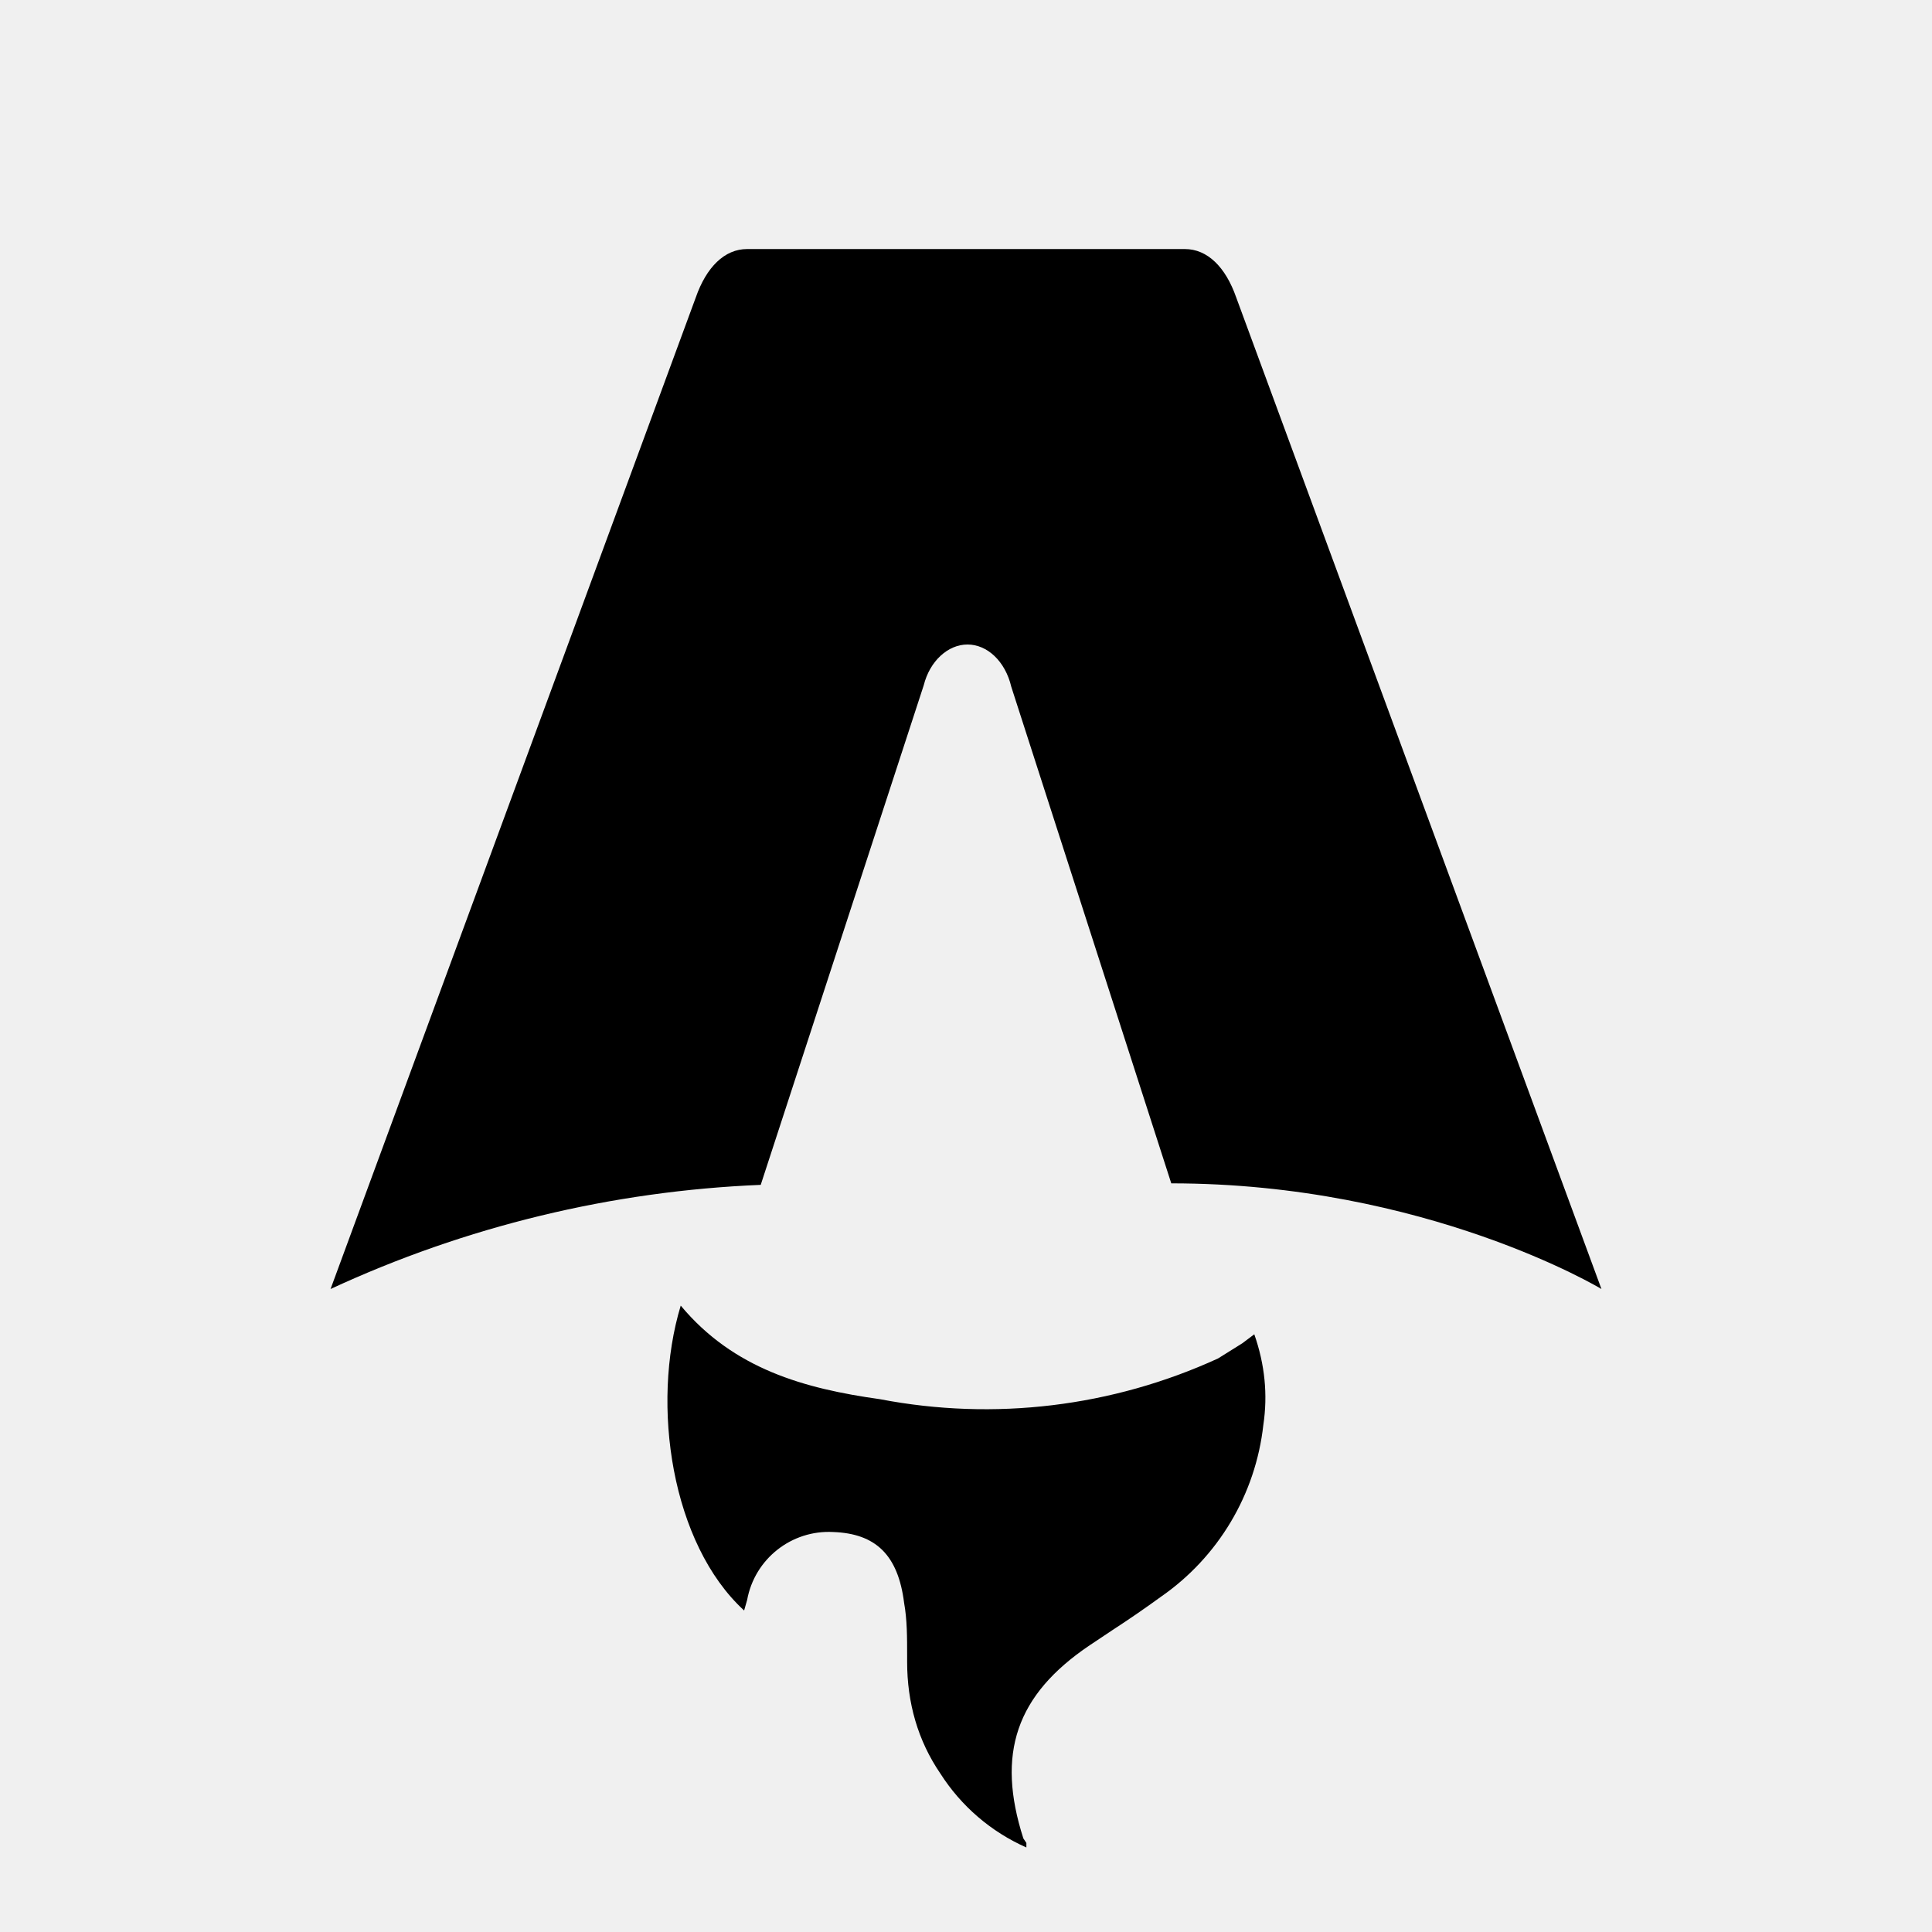
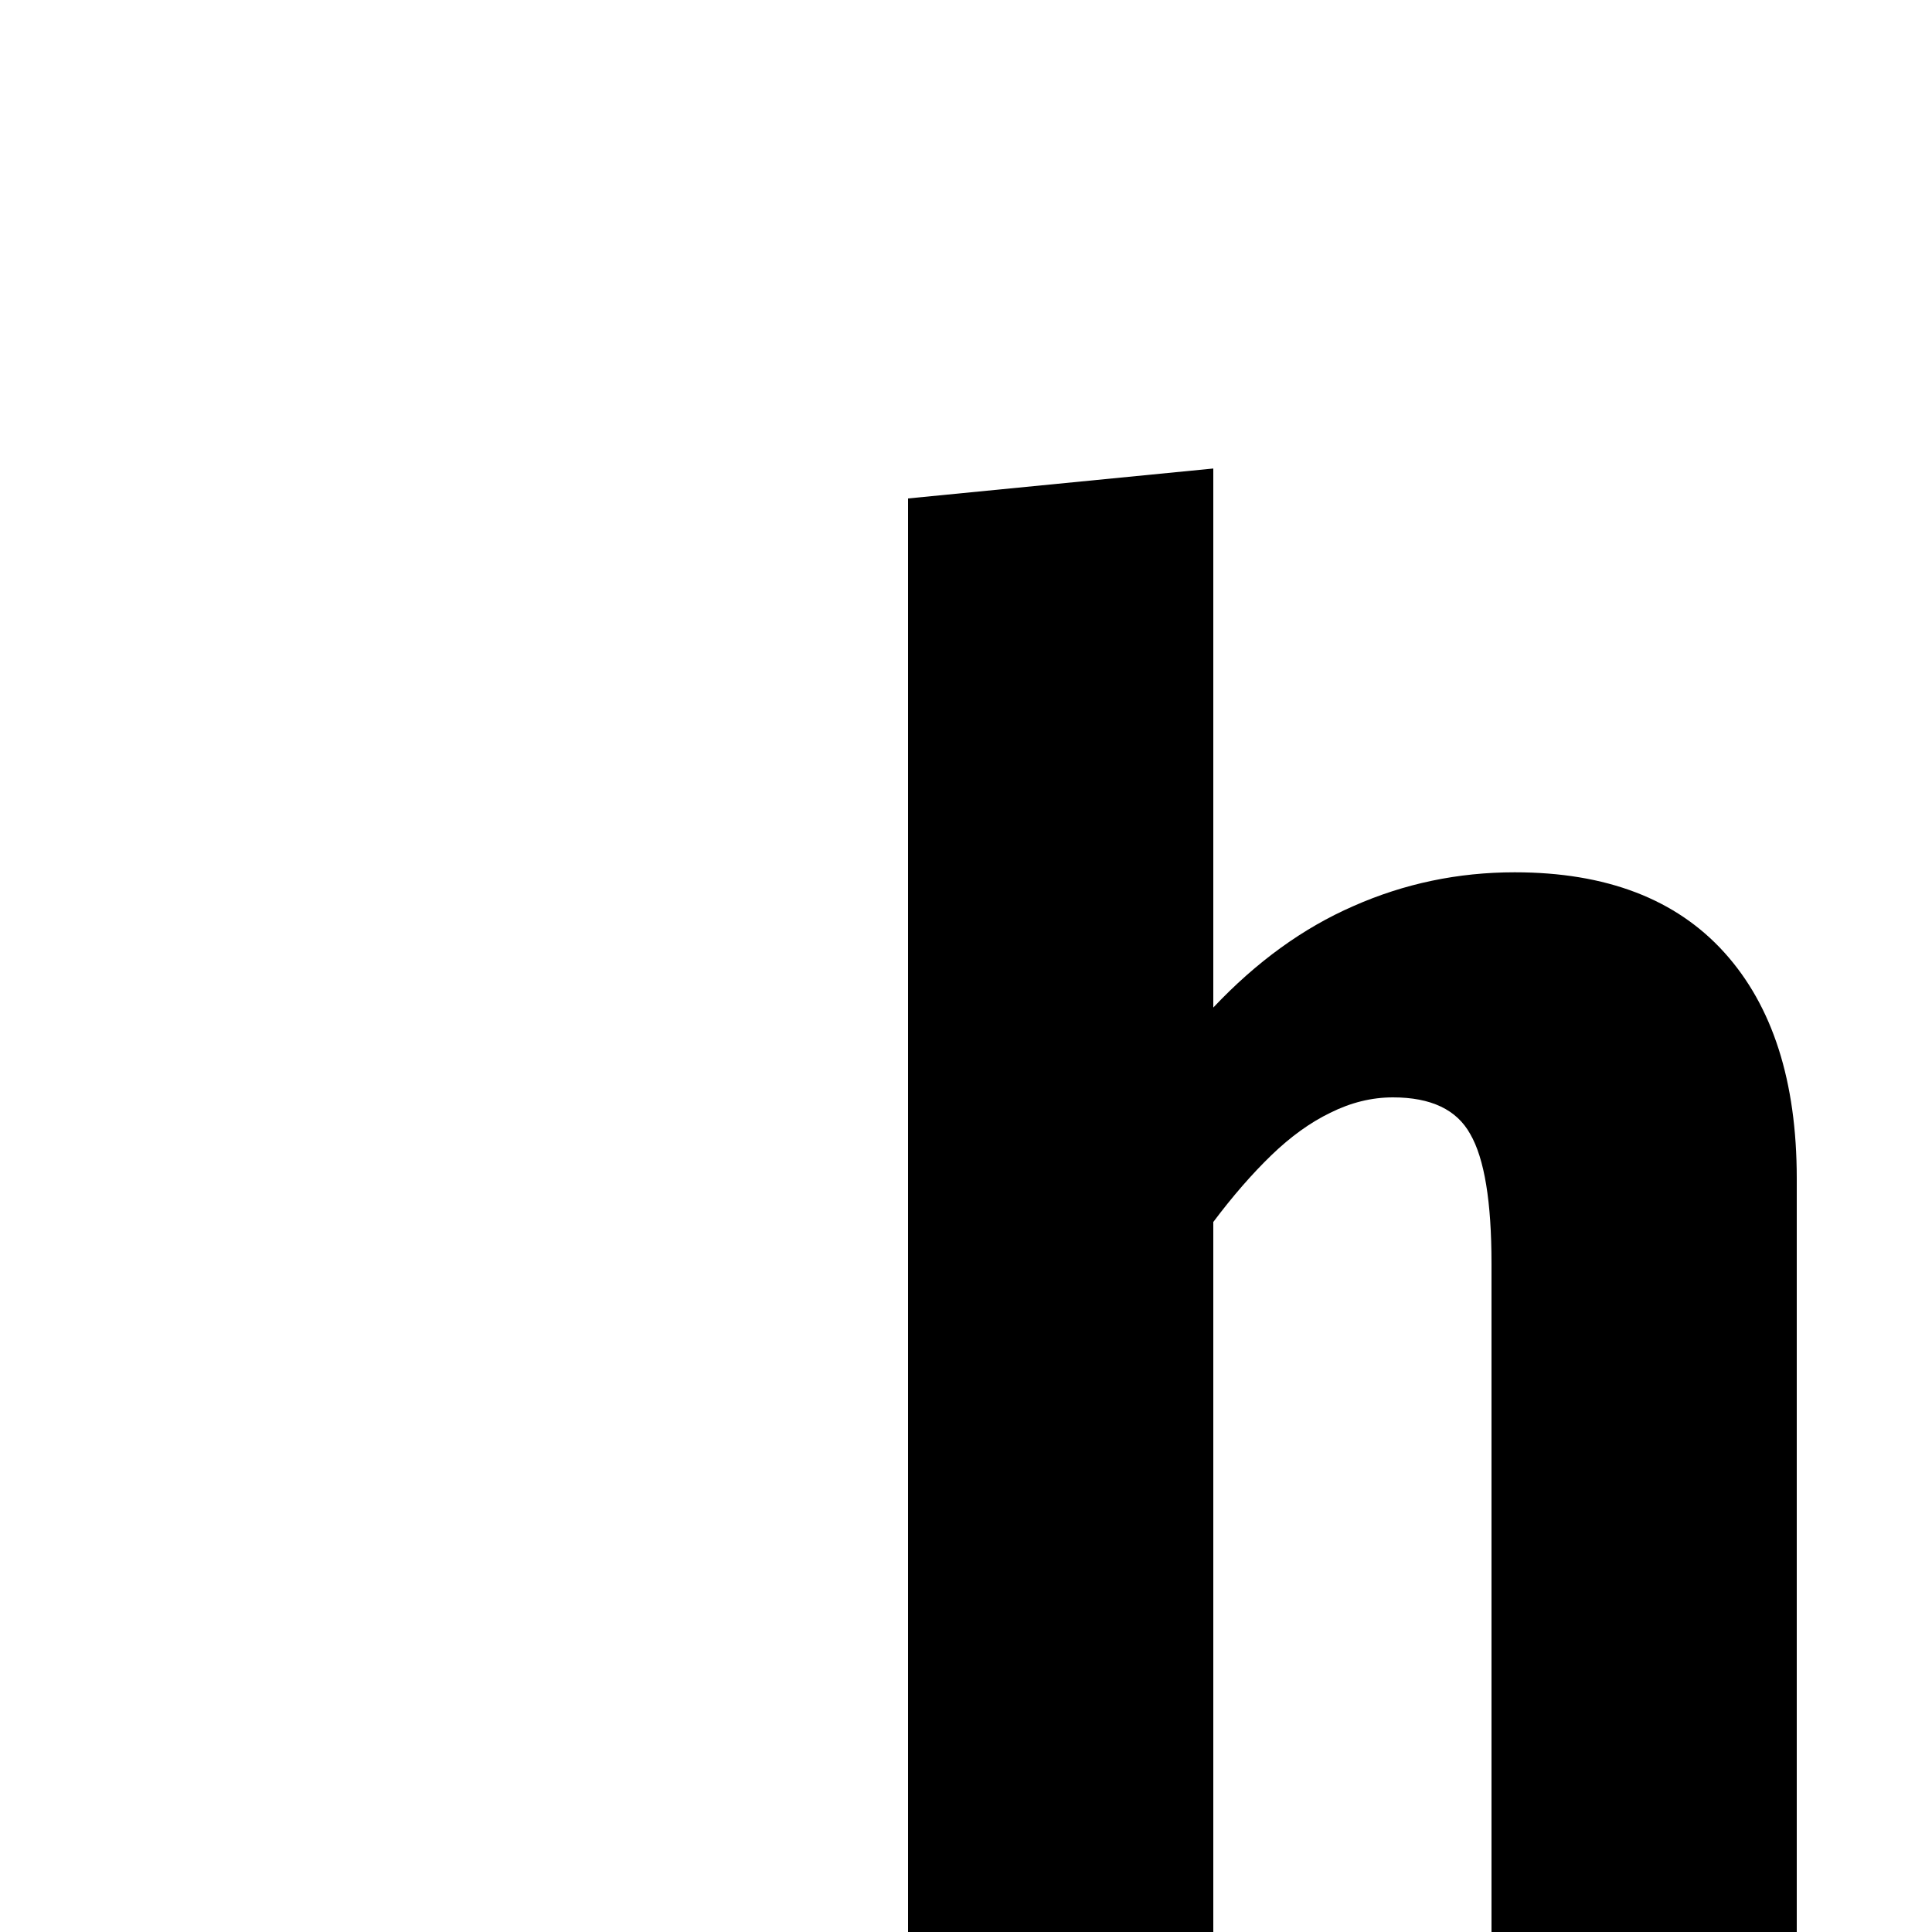
- <svg xmlns="http://www.w3.org/2000/svg" fill="none" viewBox="0 0 128 128">
-   <path d="M50.4 78.5a75.1 75.1 0 0 0-28.5 6.9l24.2-65.7c.7-2 1.9-3.2 3.4-3.2h29c1.5 0 2.7 1.2 3.4 3.2l24.2 65.7s-11.6-7-28.5-7L67 45.5c-.4-1.7-1.6-2.8-2.9-2.8-1.3 0-2.5 1.1-2.9 2.7L50.4 78.5Zm-1.1 28.2Zm-4.2-20.2c-2 6.6-.6 15.8 4.2 20.2a17.5 17.5 0 0 1 .2-.7 5.5 5.5 0 0 1 5.7-4.5c2.8.1 4.3 1.5 4.7 4.7.2 1.1.2 2.3.2 3.5v.4c0 2.7.7 5.2 2.2 7.4a13 13 0 0 0 5.7 4.9v-.3l-.2-.3c-1.8-5.6-.5-9.5 4.4-12.8l1.5-1a73 73 0 0 0 3.2-2.2 16 16 0 0 0 6.8-11.4c.3-2 .1-4-.6-6l-.8.6-1.6 1a37 37 0 0 1-22.4 2.7c-5-.7-9.7-2-13.2-6.2Z" />
-   <style>
-         path { fill: #000; }
-         @media (prefers-color-scheme: dark) {
-             path { fill: #FFF; }
-         }
-     </style>
+ <svg xmlns="http://www.w3.org/2000/svg" width="1080" height="1080" viewBox="0 0 1080 1080" fill="none">
+   <g clip-path="url(#clip0_2403_7)">
+     <rect width="1080" height="1080" fill="white" />
+     <path d="M678.24 261.9V563.22C702.36 537.66 728.46 518.76 756.54 506.52C784.98 493.92 815.04 487.62 846.72 487.62C897.84 487.62 936.9 502.56 963.9 532.44C990.9 562.32 1004.4 604.44 1004.4 658.8V1080H833.76V706.32C833.76 671.76 829.8 647.64 821.88 633.96C814.32 620.28 799.92 613.44 778.68 613.44C766.8 613.44 755.1 616.32 743.58 622.08C732.42 627.48 721.44 635.4 710.64 645.84C699.84 656.28 689.04 668.7 678.24 683.1V1080H507.6V278.64L678.24 261.9Z" fill="black" />
+   </g>
+   <defs>
+     <clipPath id="clip0_2403_7">
+       <rect width="1080" height="1080" fill="white" />
+     </clipPath>
+   </defs>
</svg>
